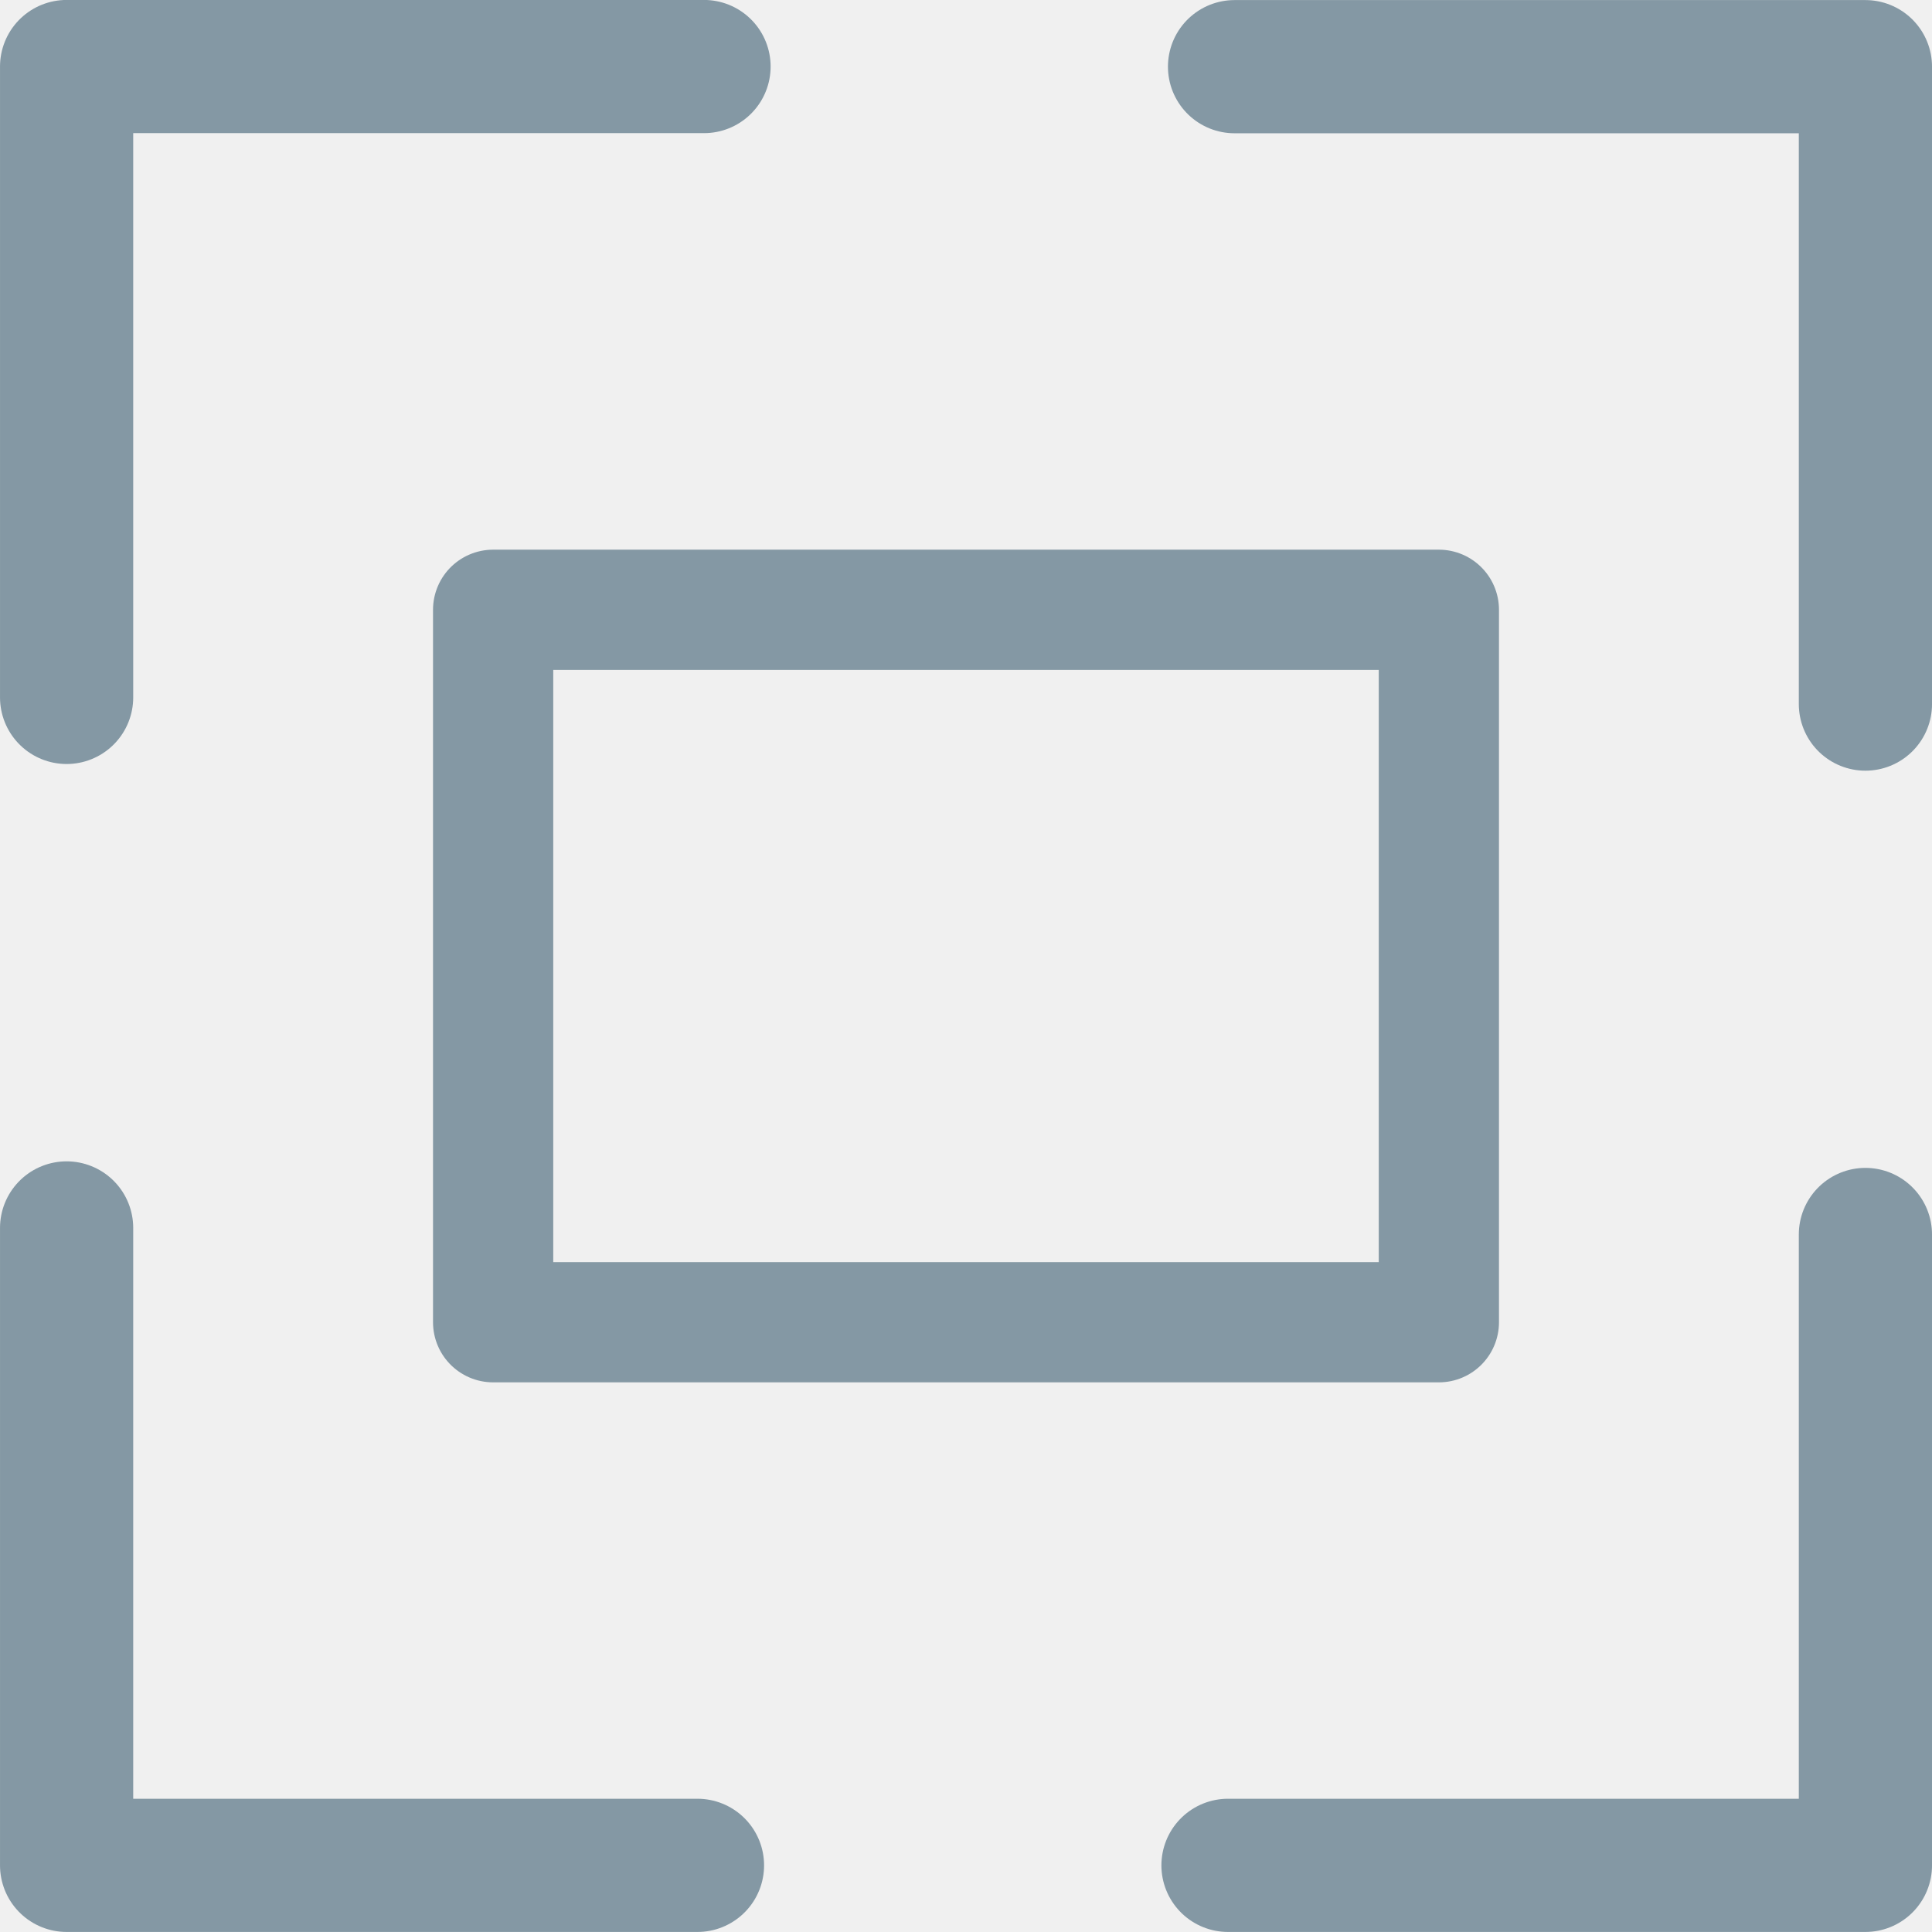
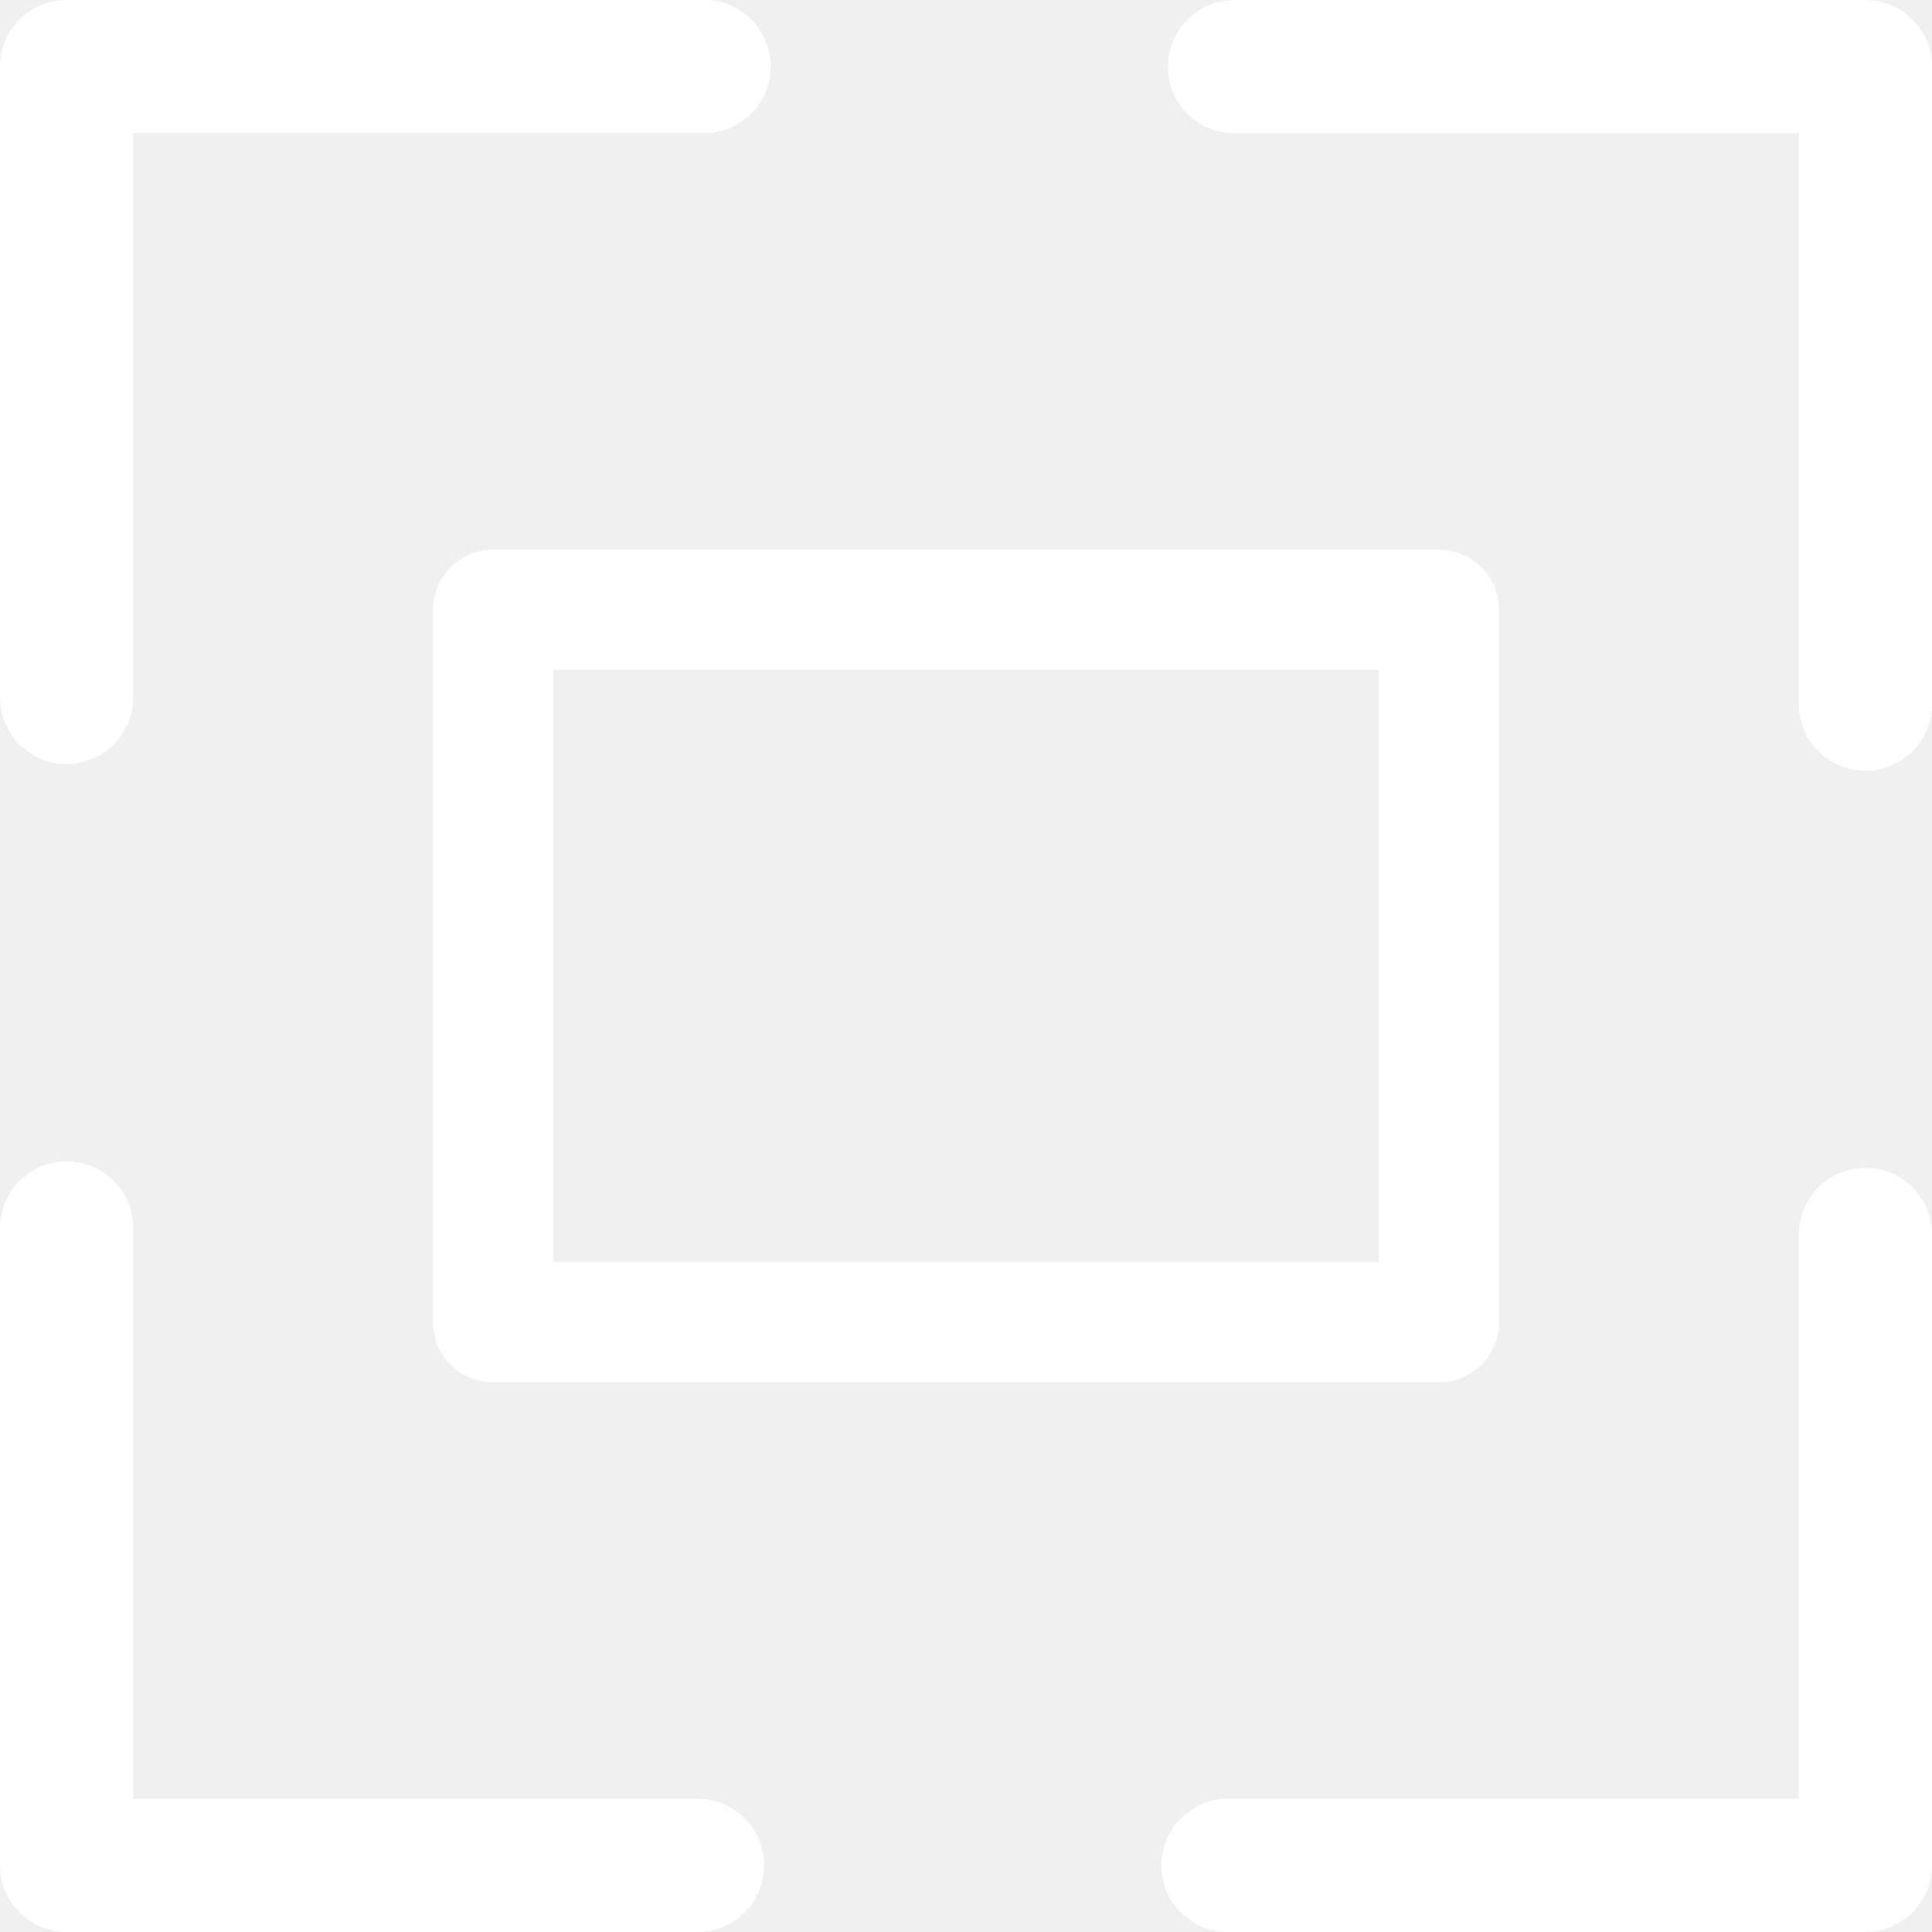
<svg xmlns="http://www.w3.org/2000/svg" width="15.346mm" height="15.346mm" viewBox="0 0 15.346 15.346" version="1.1" id="svg1" xml:space="preserve">
  <defs id="defs1" />
  <g id="layer7" transform="translate(-2331.129,43.88258)">
    <g id="g22">
-       <rect style="fill:none;stroke:#8498a4;stroke-width:0.955;stroke-linecap:round;stroke-linejoin:round;stroke-dasharray:none;stroke-opacity:1" id="rect2" width="7.512" height="5.659" x="2335.046" y="-39.039" />
+       <rect style="fill:none;stroke:#ffffff;stroke-width:0.955;stroke-linecap:round;stroke-linejoin:round;stroke-dasharray:none;stroke-opacity:1" id="rect2" width="7.512" height="5.659" x="2335.046" y="-39.039" />
      <g id="g23">
-         <path style="fill:none;stroke:#8498a4;stroke-width:1.058;stroke-linecap:round;stroke-linejoin:round;stroke-dasharray:none;stroke-opacity:1" d="m 2340.935,-43.353 h 5.011 v 5.063" id="path20" />
-         <path style="fill:none;stroke:#8498a4;stroke-width:1.058;stroke-linecap:round;stroke-linejoin:round;stroke-dasharray:none;stroke-opacity:1" d="m 2345.946,-34.077 v 5.011 h -5.063" id="path22" />
-         <path style="fill:none;stroke:#8498a4;stroke-width:1.058;stroke-linecap:round;stroke-linejoin:round;stroke-dasharray:none;stroke-opacity:1" d="m 2331.658,-38.343 v -5.011 h 5.063" id="path20-1" />
-         <path style="fill:none;stroke:#8498a4;stroke-width:1.058;stroke-linecap:round;stroke-linejoin:round;stroke-dasharray:none;stroke-opacity:1" d="m 2336.669,-29.066 h -5.011 v -5.063" id="path22-7" />
+         <path style="fill:none;stroke:#ffffff;stroke-width:1.058;stroke-linecap:round;stroke-linejoin:round;stroke-dasharray:none;stroke-opacity:1" d="m 2340.935,-43.353 h 5.011 v 5.063" id="path20" />
+         <path style="fill:none;stroke:#ffffff;stroke-width:1.058;stroke-linecap:round;stroke-linejoin:round;stroke-dasharray:none;stroke-opacity:1" d="m 2345.946,-34.077 v 5.011 h -5.063" id="path22" />
+         <path style="fill:none;stroke:#ffffff;stroke-width:1.058;stroke-linecap:round;stroke-linejoin:round;stroke-dasharray:none;stroke-opacity:1" d="m 2331.658,-38.343 v -5.011 h 5.063" id="path20-1" />
+         <path style="fill:none;stroke:#ffffff;stroke-width:1.058;stroke-linecap:round;stroke-linejoin:round;stroke-dasharray:none;stroke-opacity:1" d="m 2336.669,-29.066 h -5.011 v -5.063" id="path22-7" />
      </g>
    </g>
  </g>
</svg>
